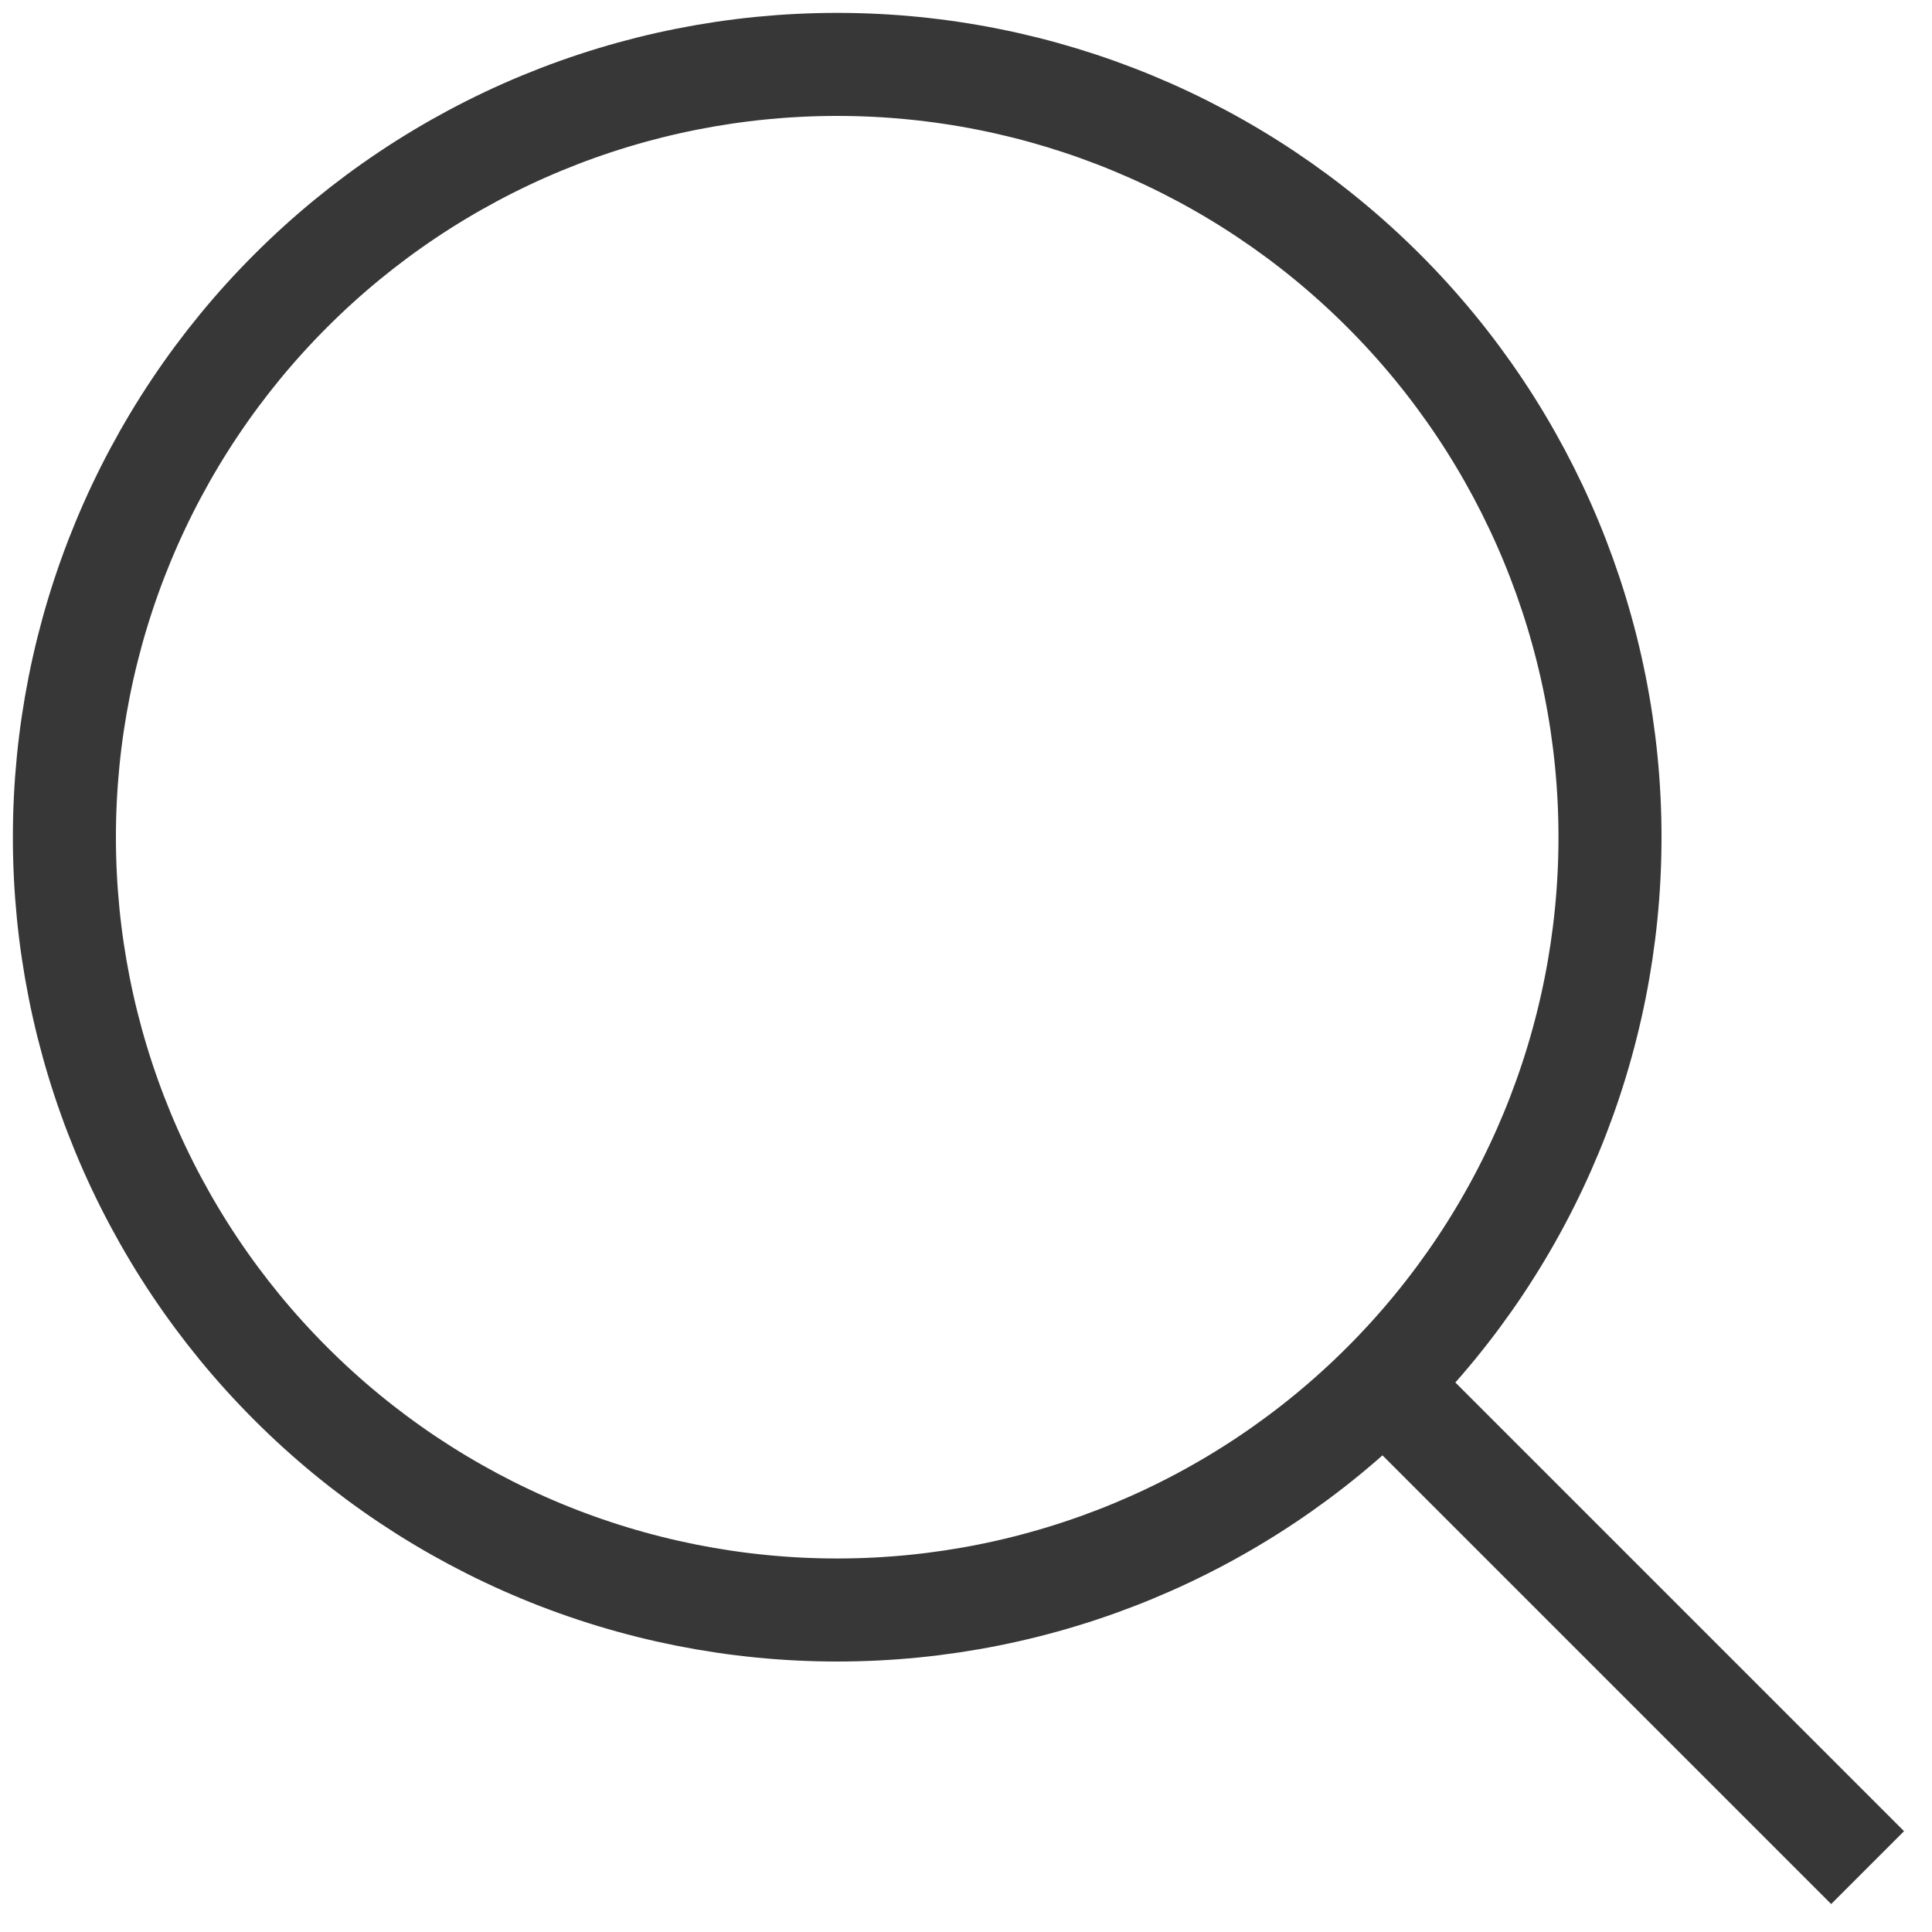
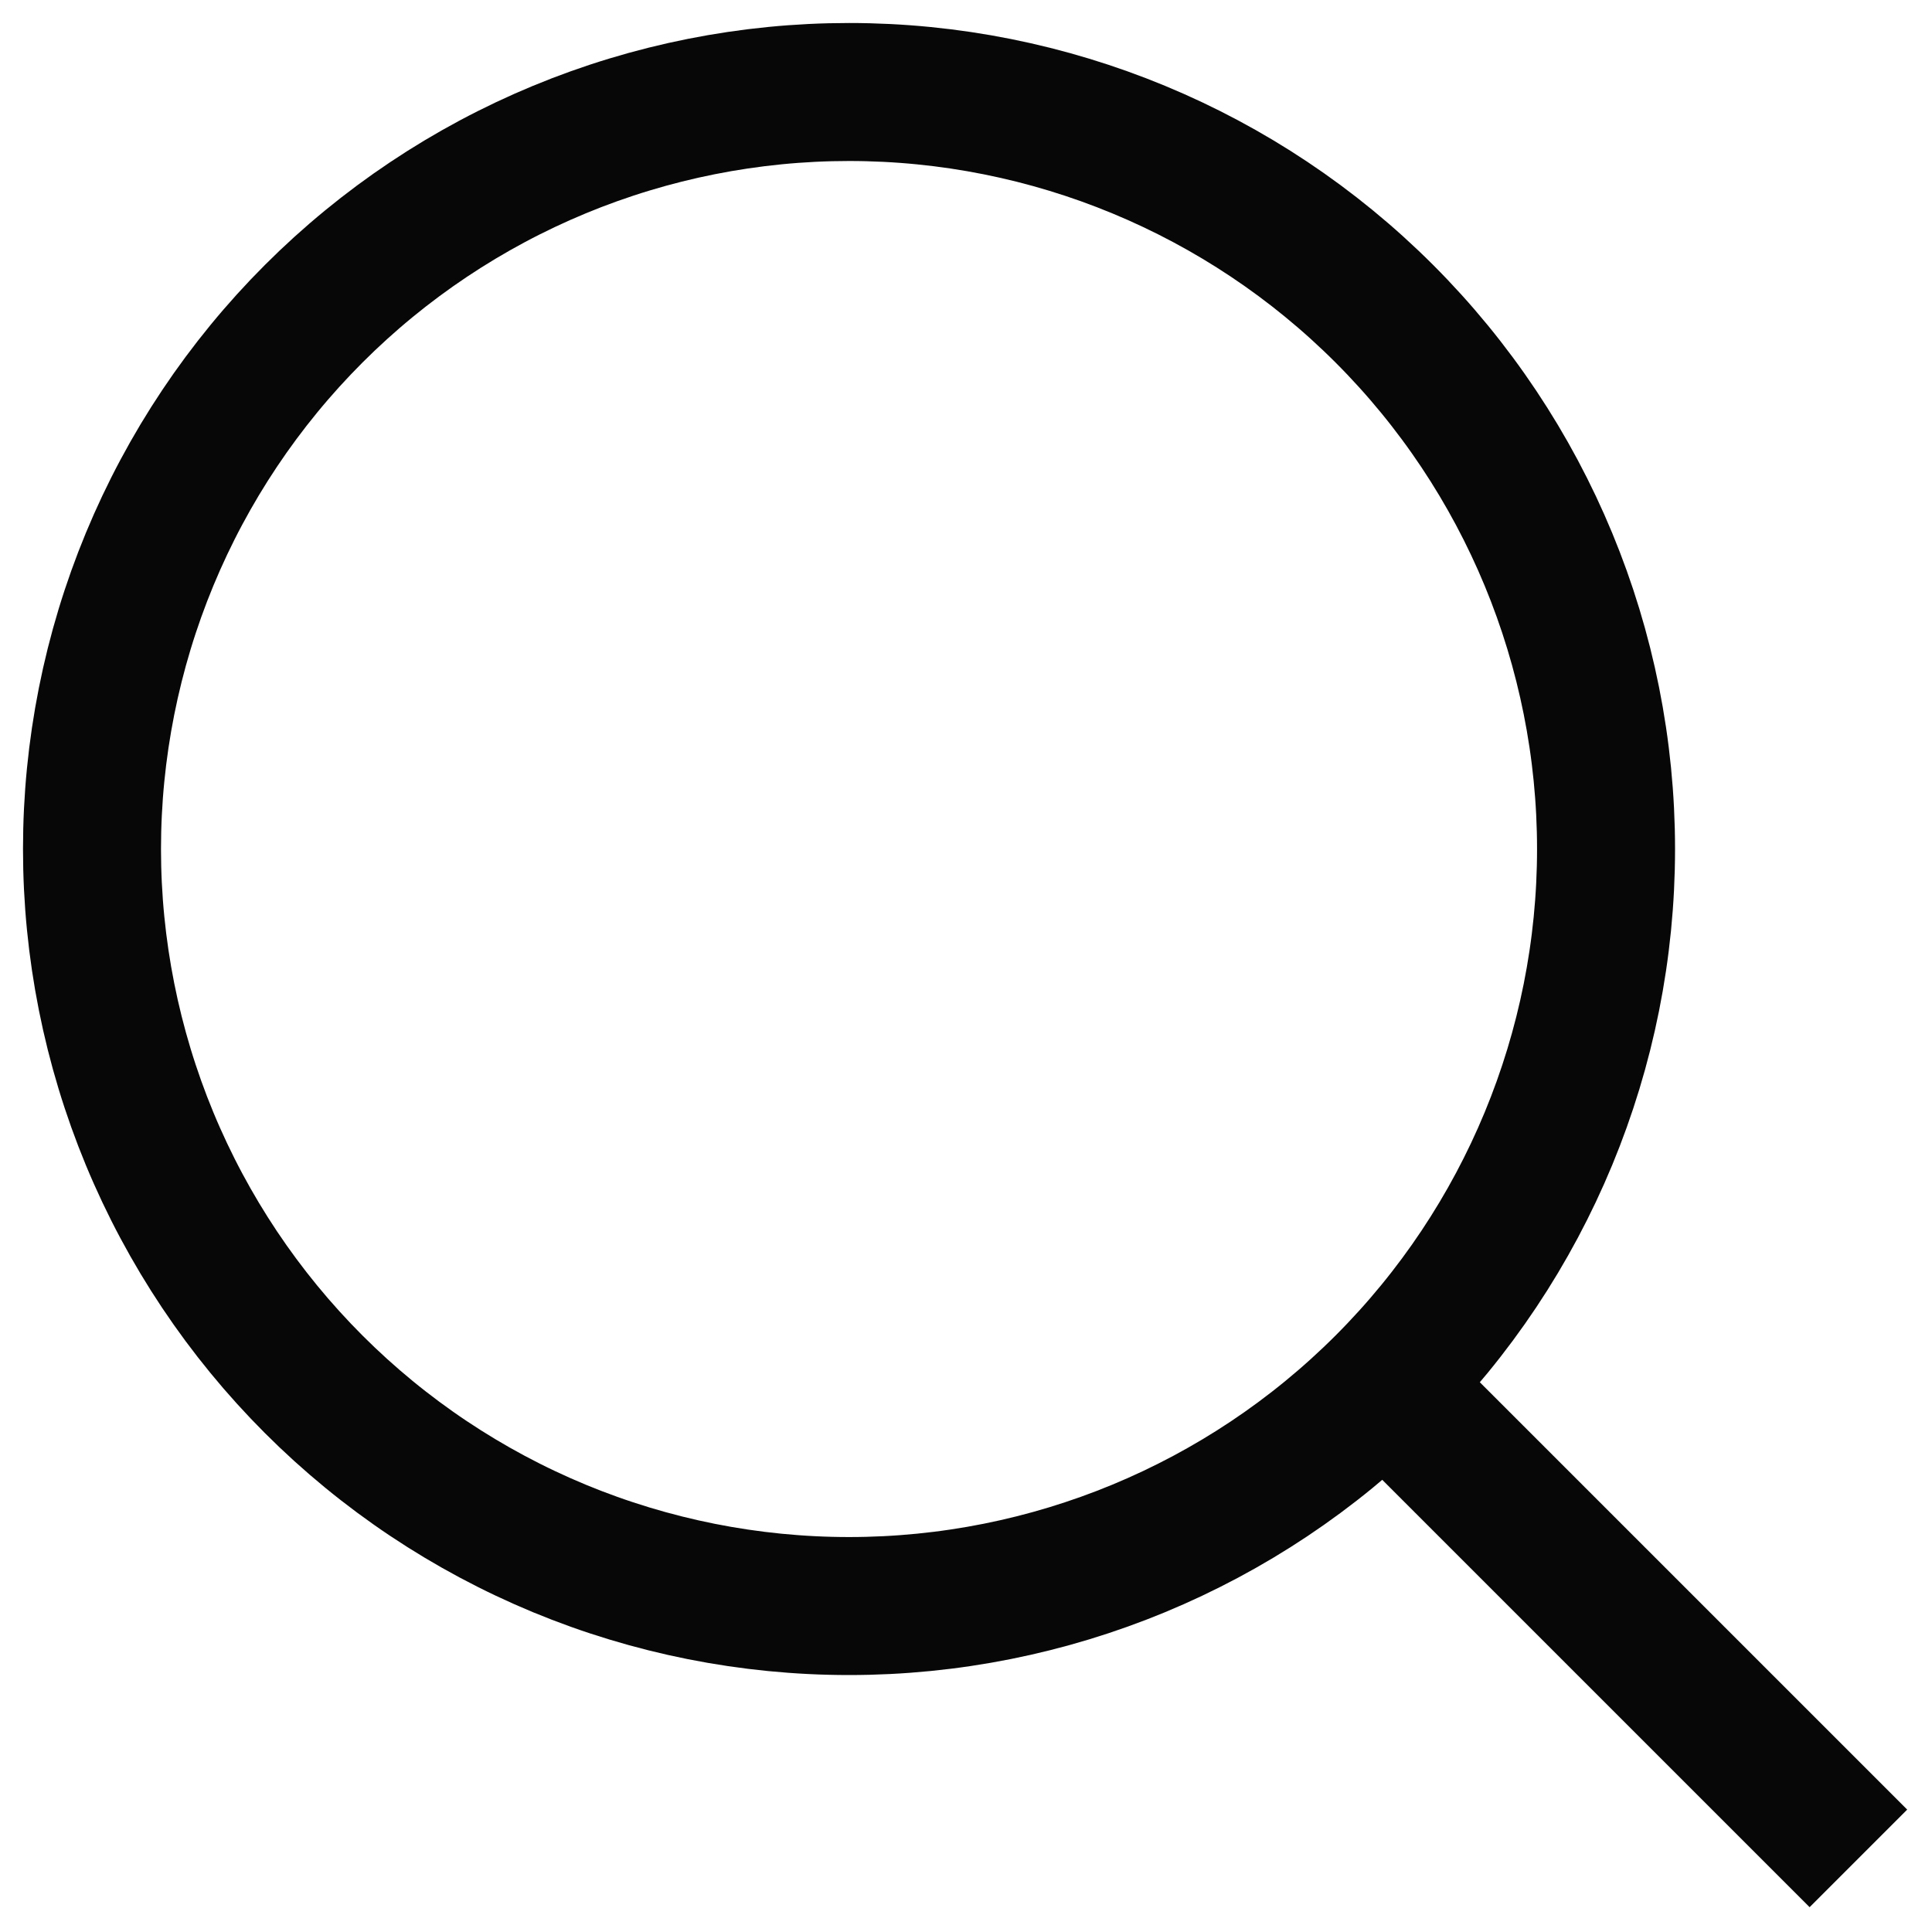
- <svg xmlns="http://www.w3.org/2000/svg" width="30" height="30" viewBox="0 0 30 30" fill="none">
-   <path d="M29 29L21 21M13 25C11.424 25 9.864 24.69 8.408 24.087C6.952 23.483 5.629 22.6 4.515 21.485C3.4 20.371 2.517 19.048 1.913 17.592C1.31 16.136 1 14.576 1 13C1 11.424 1.31 9.864 1.913 8.408C2.517 6.952 3.4 5.629 4.515 4.515C5.629 3.4 6.952 2.517 8.408 1.913C9.864 1.31 11.424 1 13 1C16.183 1 19.235 2.264 21.485 4.515C23.736 6.765 25 9.817 25 13C25 16.183 23.736 19.235 21.485 21.485C19.235 23.736 16.183 25 13 25Z" stroke="#373737" stroke-width="1.6" />
+ <svg xmlns="http://www.w3.org/2000/svg" width="21" height="21" viewBox="0 0 21 21" fill="none">
+   <path d="M20.2 20.2L14.714 14.714M9.229 17.457C8.148 17.457 7.078 17.244 6.08 16.831C5.081 16.417 4.174 15.811 3.41 15.047C2.646 14.283 2.04 13.376 1.626 12.377C1.213 11.379 1 10.309 1 9.229C1 8.148 1.213 7.078 1.626 6.08C2.04 5.081 2.646 4.174 3.41 3.41C4.174 2.646 5.081 2.04 6.08 1.626C7.078 1.213 8.148 1 9.229 1C11.411 1 13.504 1.867 15.047 3.41C16.59 4.953 17.457 7.046 17.457 9.229C17.457 11.411 16.59 13.504 15.047 15.047C13.504 16.59 11.411 17.457 9.229 17.457Z" stroke="#070707" stroke-width="1.5" />
</svg>
